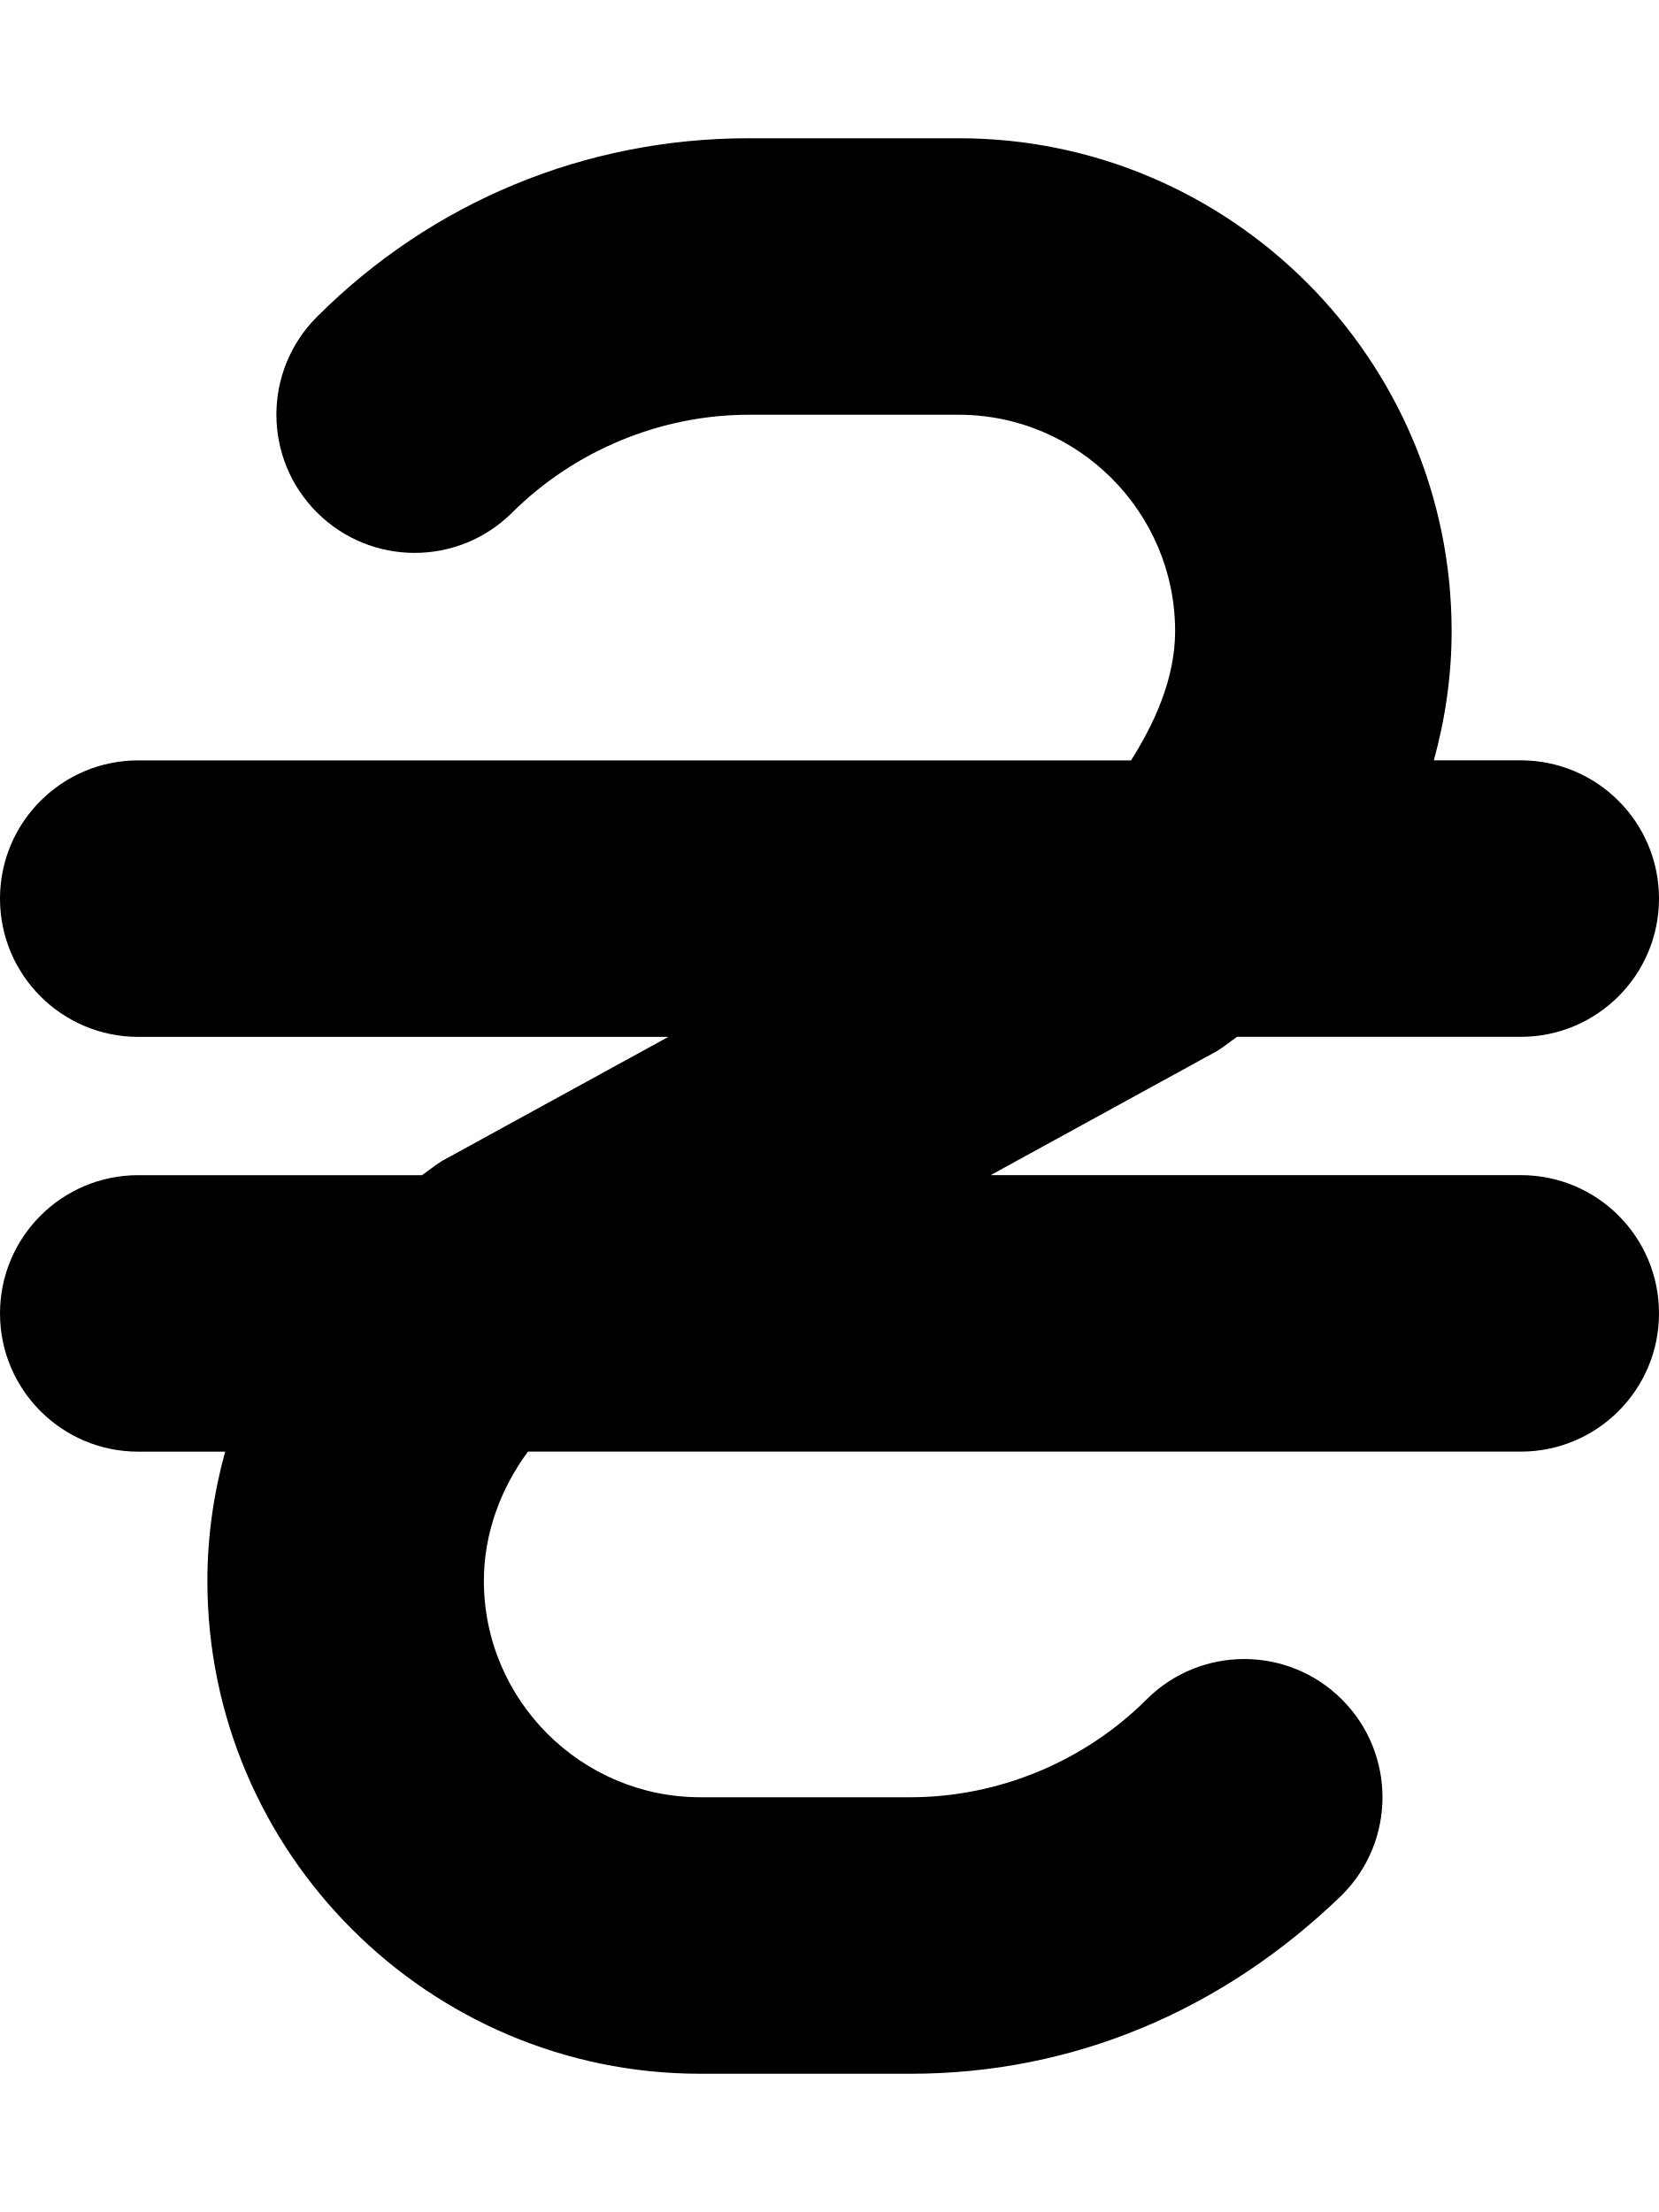
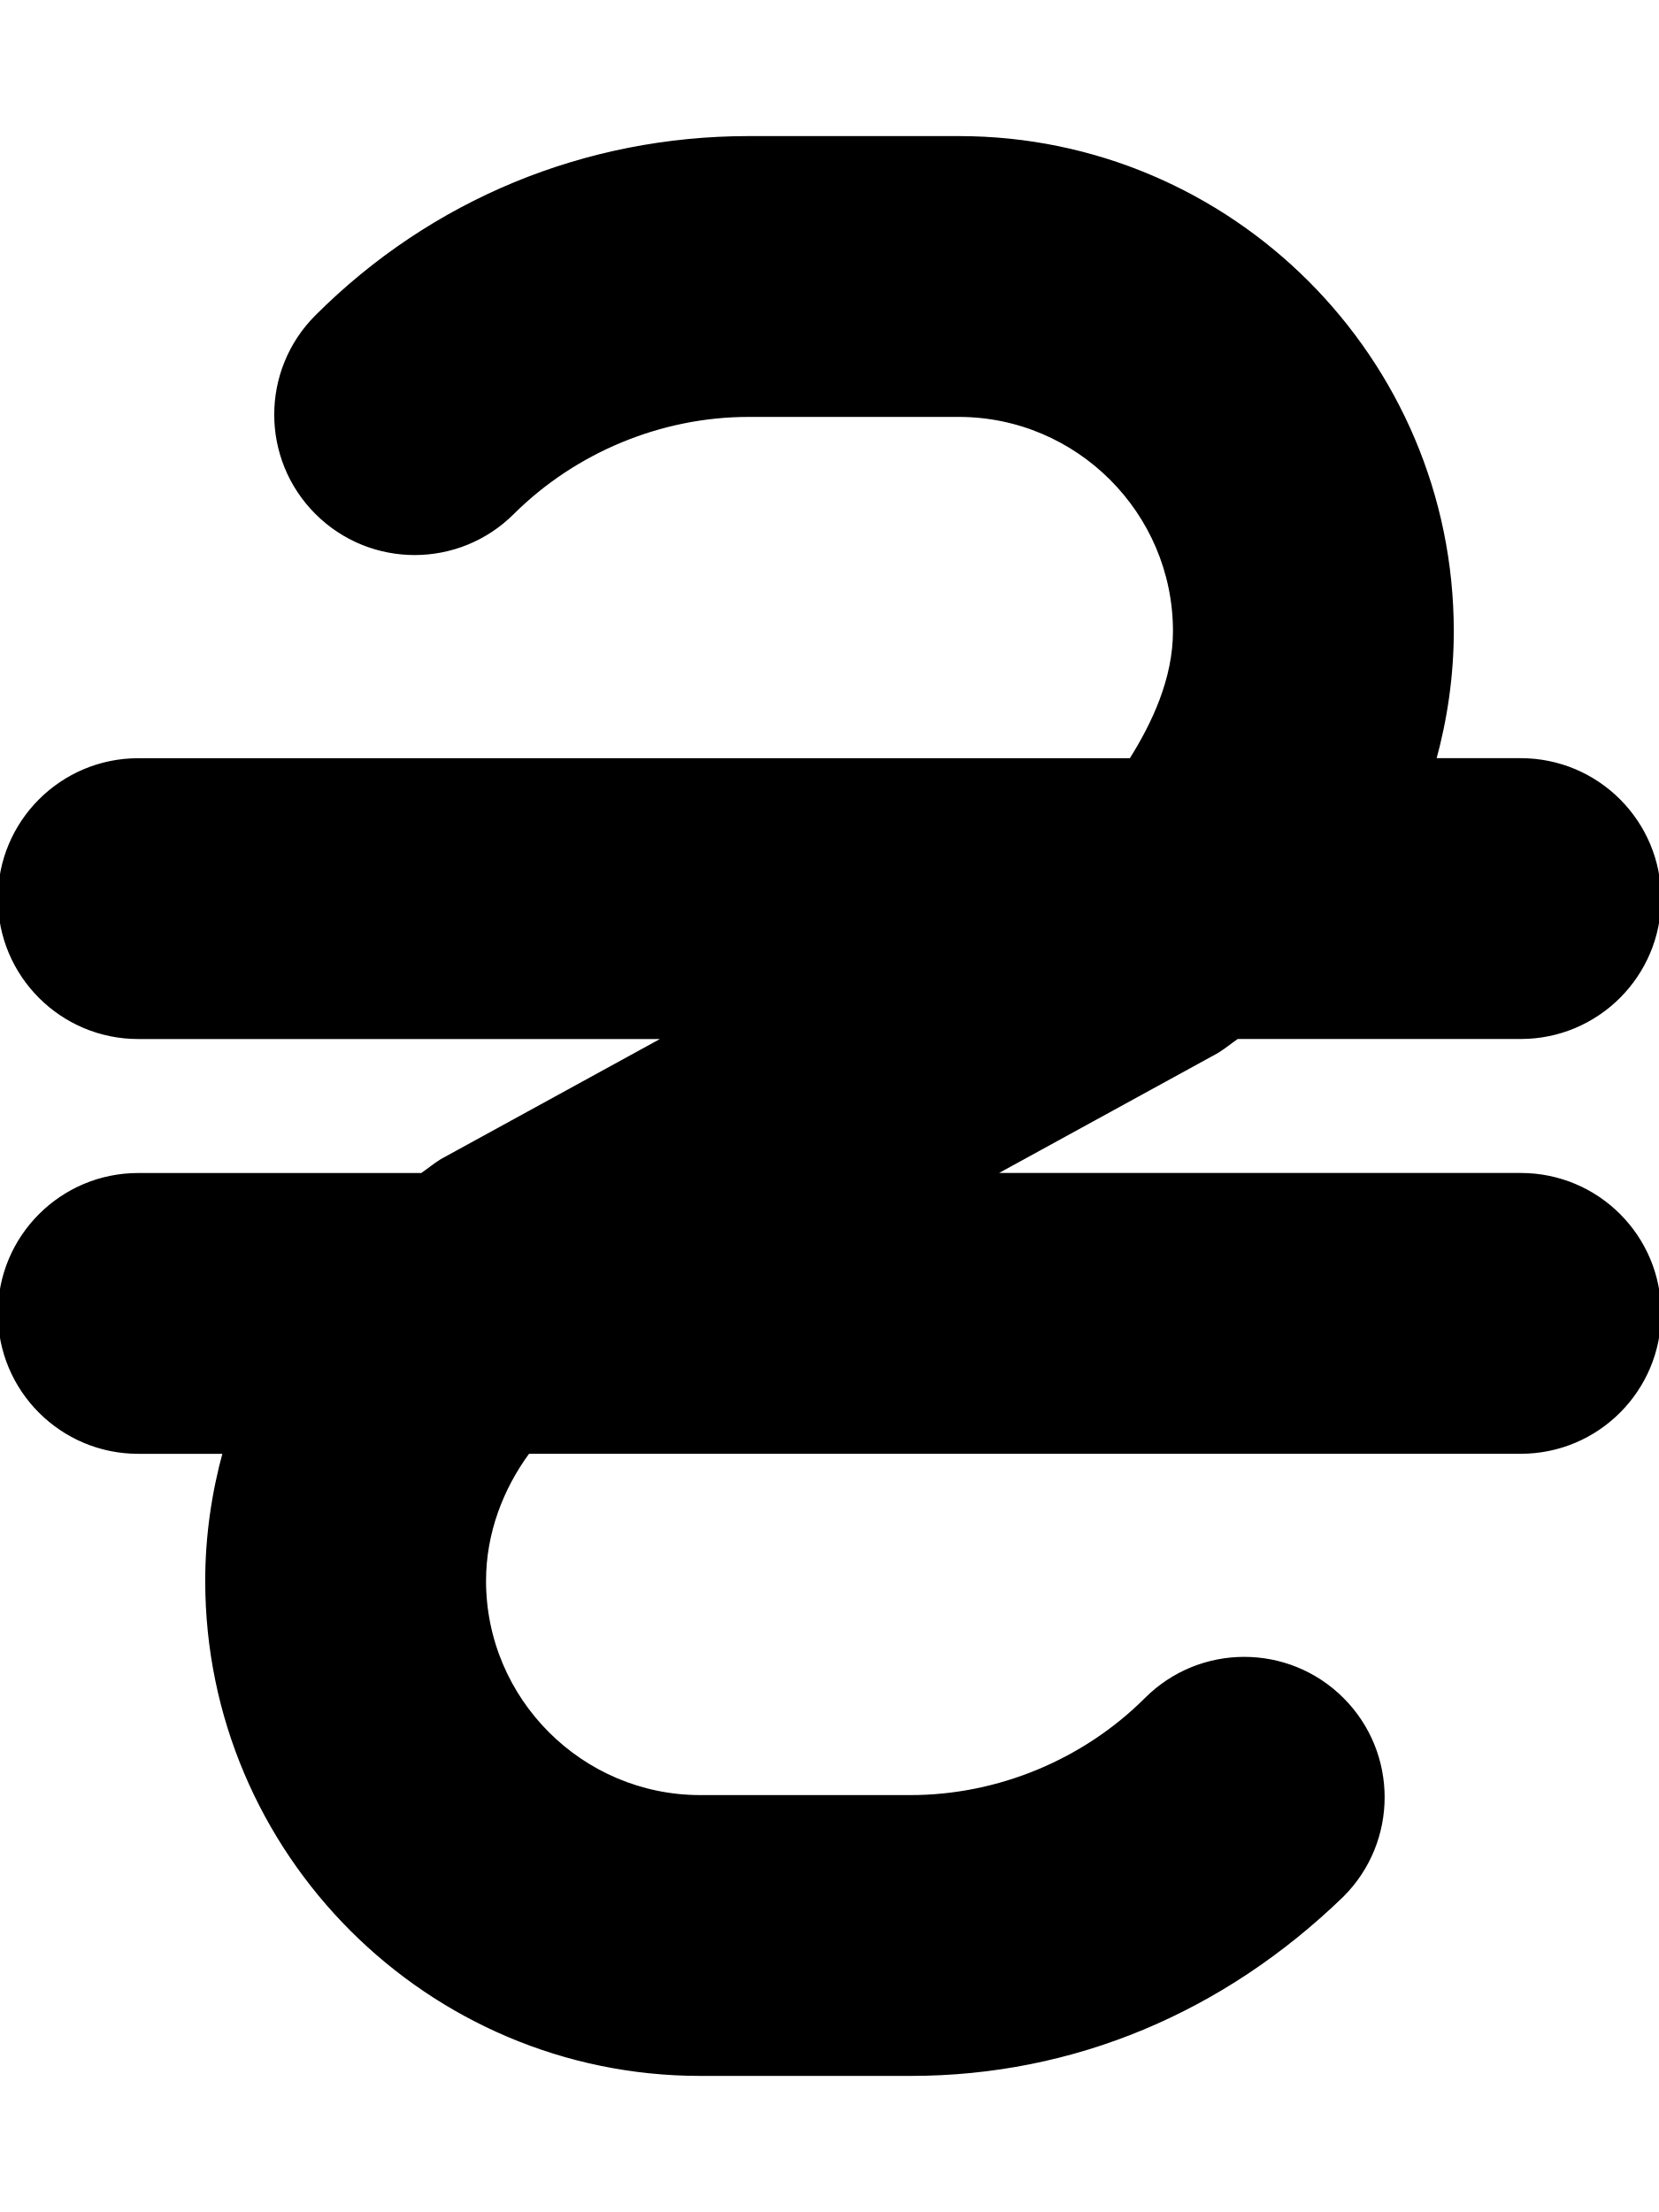
- <svg xmlns="http://www.w3.org/2000/svg" viewBox="0 0 384 512">
+ <svg xmlns="http://www.w3.org/2000/svg" viewBox="0 0 384 512" fill="currentColor" stroke="currentColor" stroke-width="1">
  <path d="M384 304c0 17.67-14.33 32-32 32H122.2C116 344.4 112 354.8 112 365.9C112 393.5 134.5 416 162.1 416h48.64c20.33 0 40.25-8.25 54.63-22.62c12.5-12.5 32.75-12.5 45.25 0s12.5 32.75 0 45.25C283.1 465.3 248.5 480 210.8 480H162.1C99.19 480 48 428.8 48 365.9c0-10.2 1.457-20.23 4.111-29.89H32c-17.67 0-32-14.33-32-32s14.33-32 32-32h65.67c1.568-1.078 3.018-2.295 4.646-3.297L154.7 240H32c-17.67 0-32-14.33-32-32s14.33-32 32-32h229.8C267.1 167.6 272 157.2 272 146.1C272 118.5 249.5 96 221.9 96H173.3C152.9 96 133 104.3 118.6 118.6c-12.5 12.5-32.75 12.5-45.25 0s-12.5-32.75 0-45.25C100 46.69 135.5 32 173.3 32h48.64C284.8 32 336 83.19 336 146.1c0 10.2-1.457 20.23-4.111 29.89H352c17.67 0 32 14.33 32 32s-14.33 32-32 32h-65.67c-1.568 1.078-3.018 2.295-4.646 3.297L229.3 272H352C369.7 272 384 286.3 384 304z" />
</svg>
